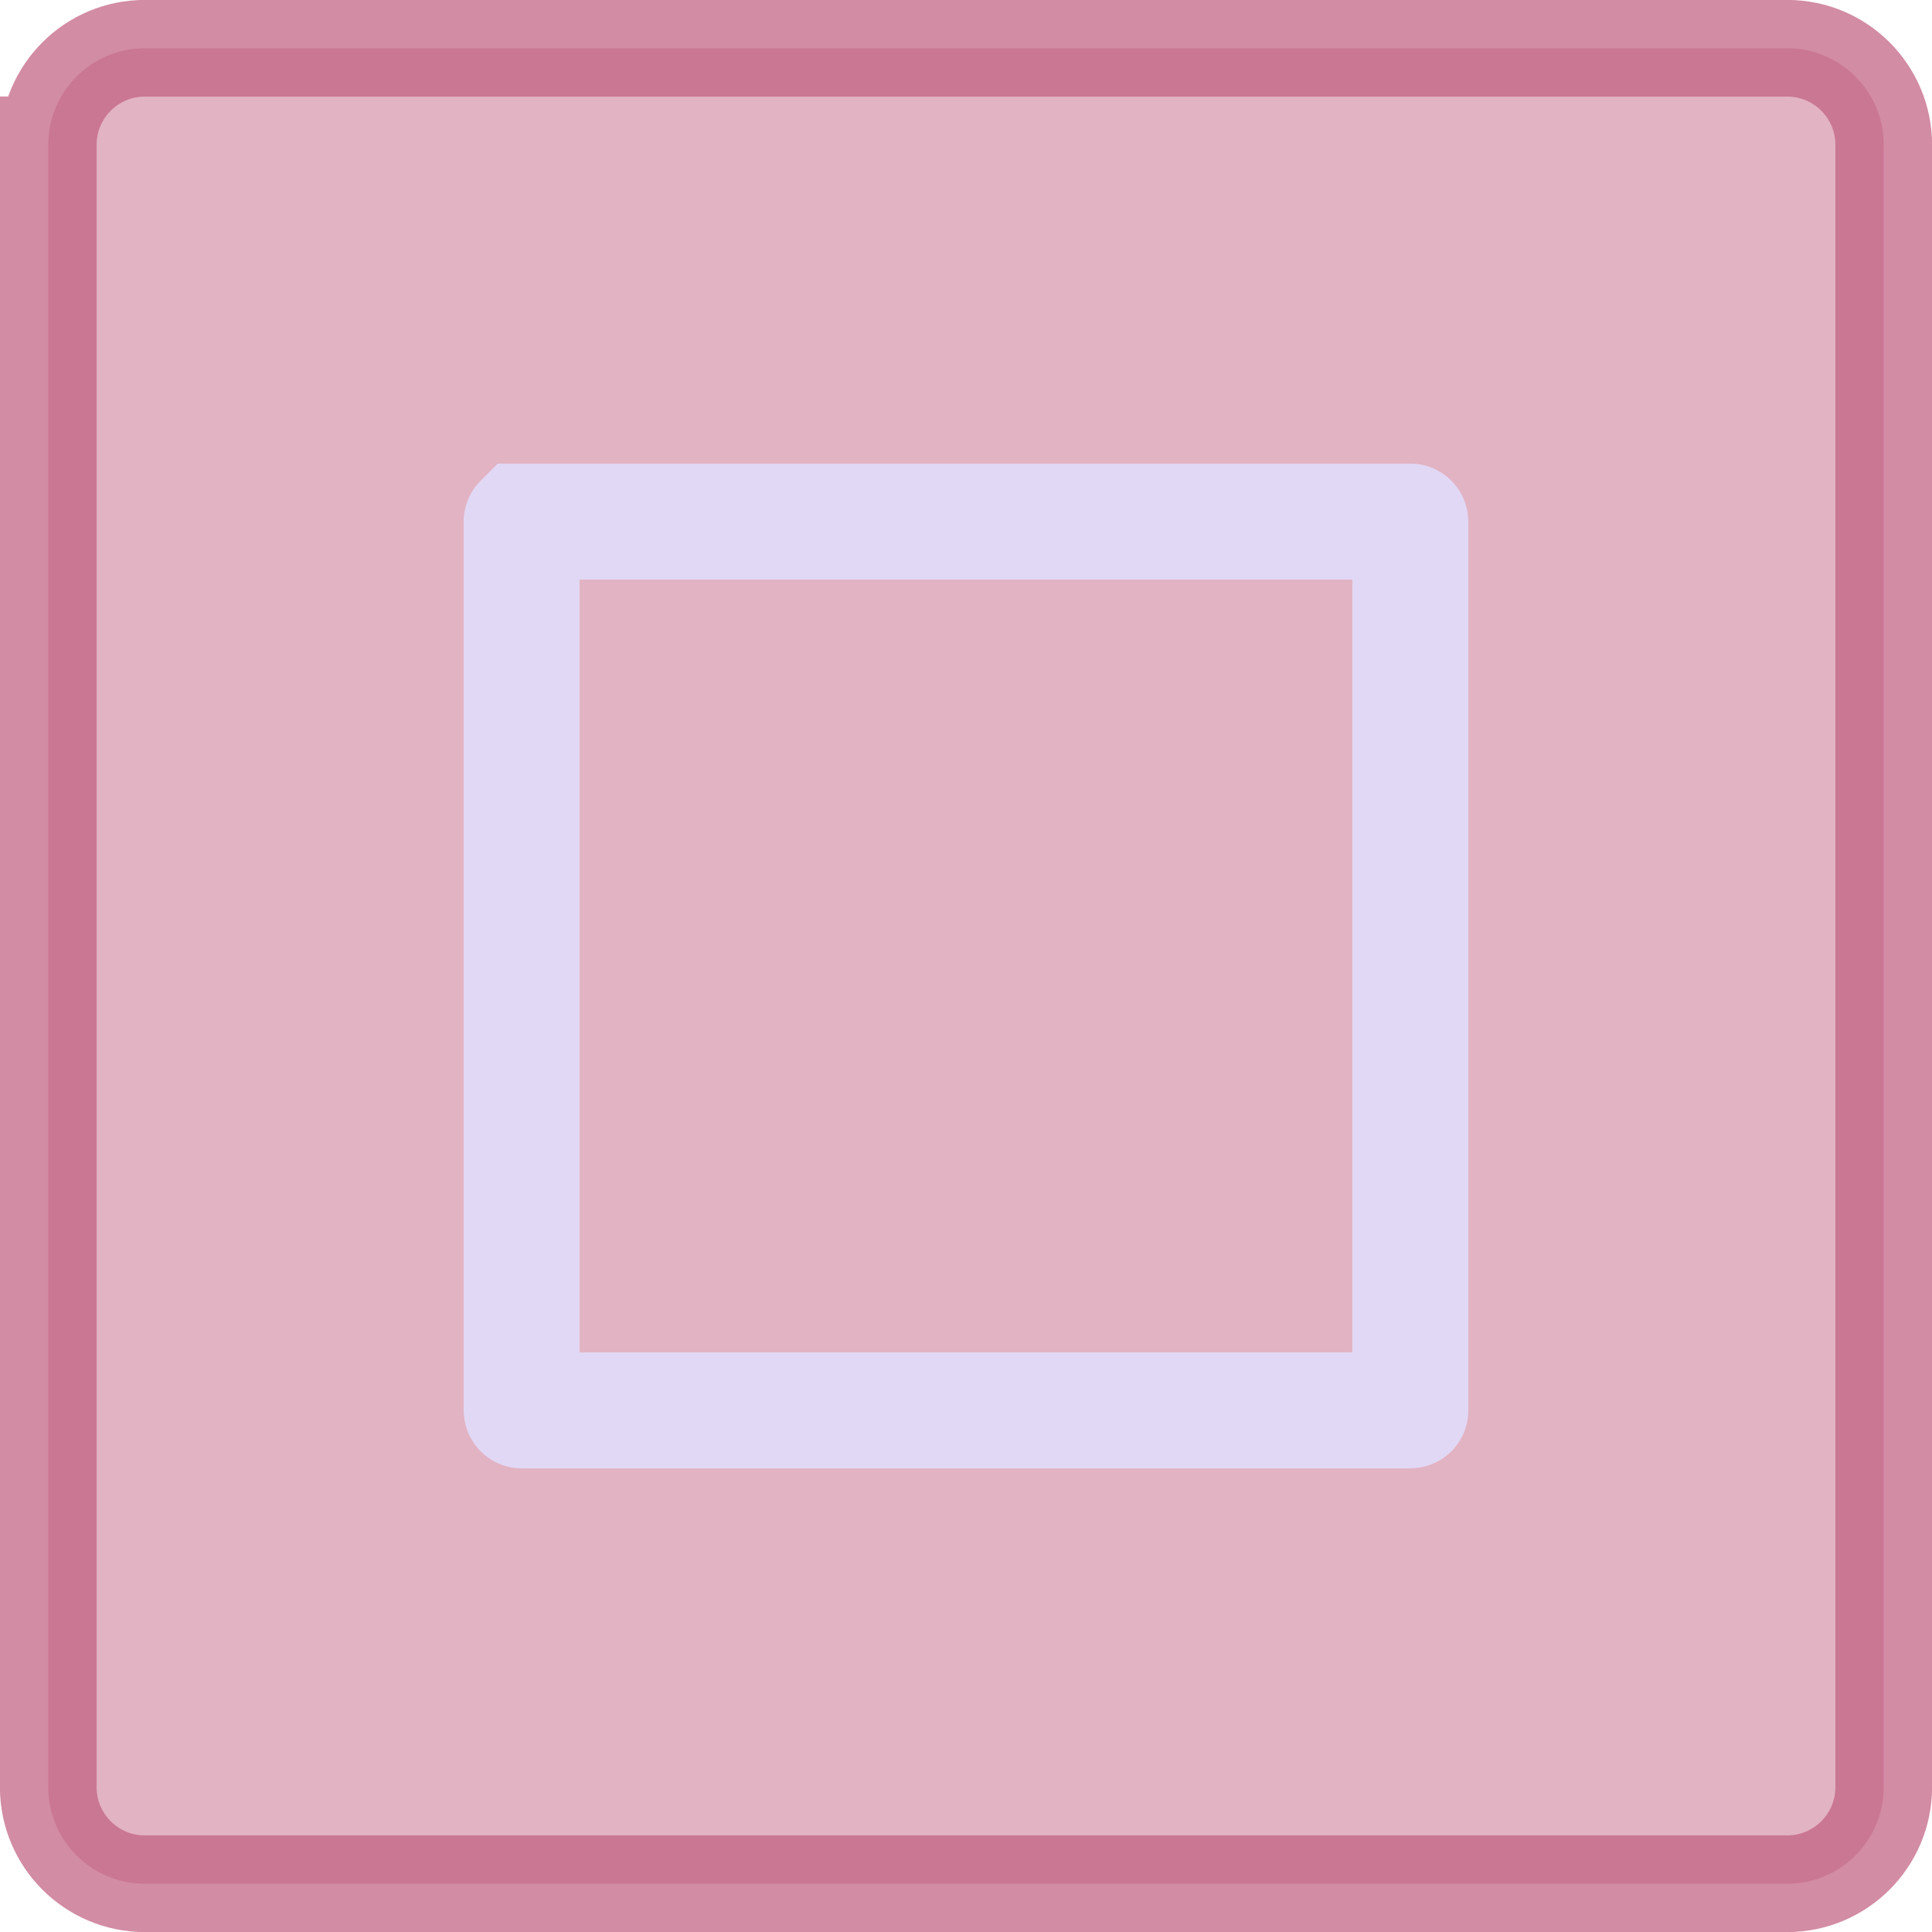
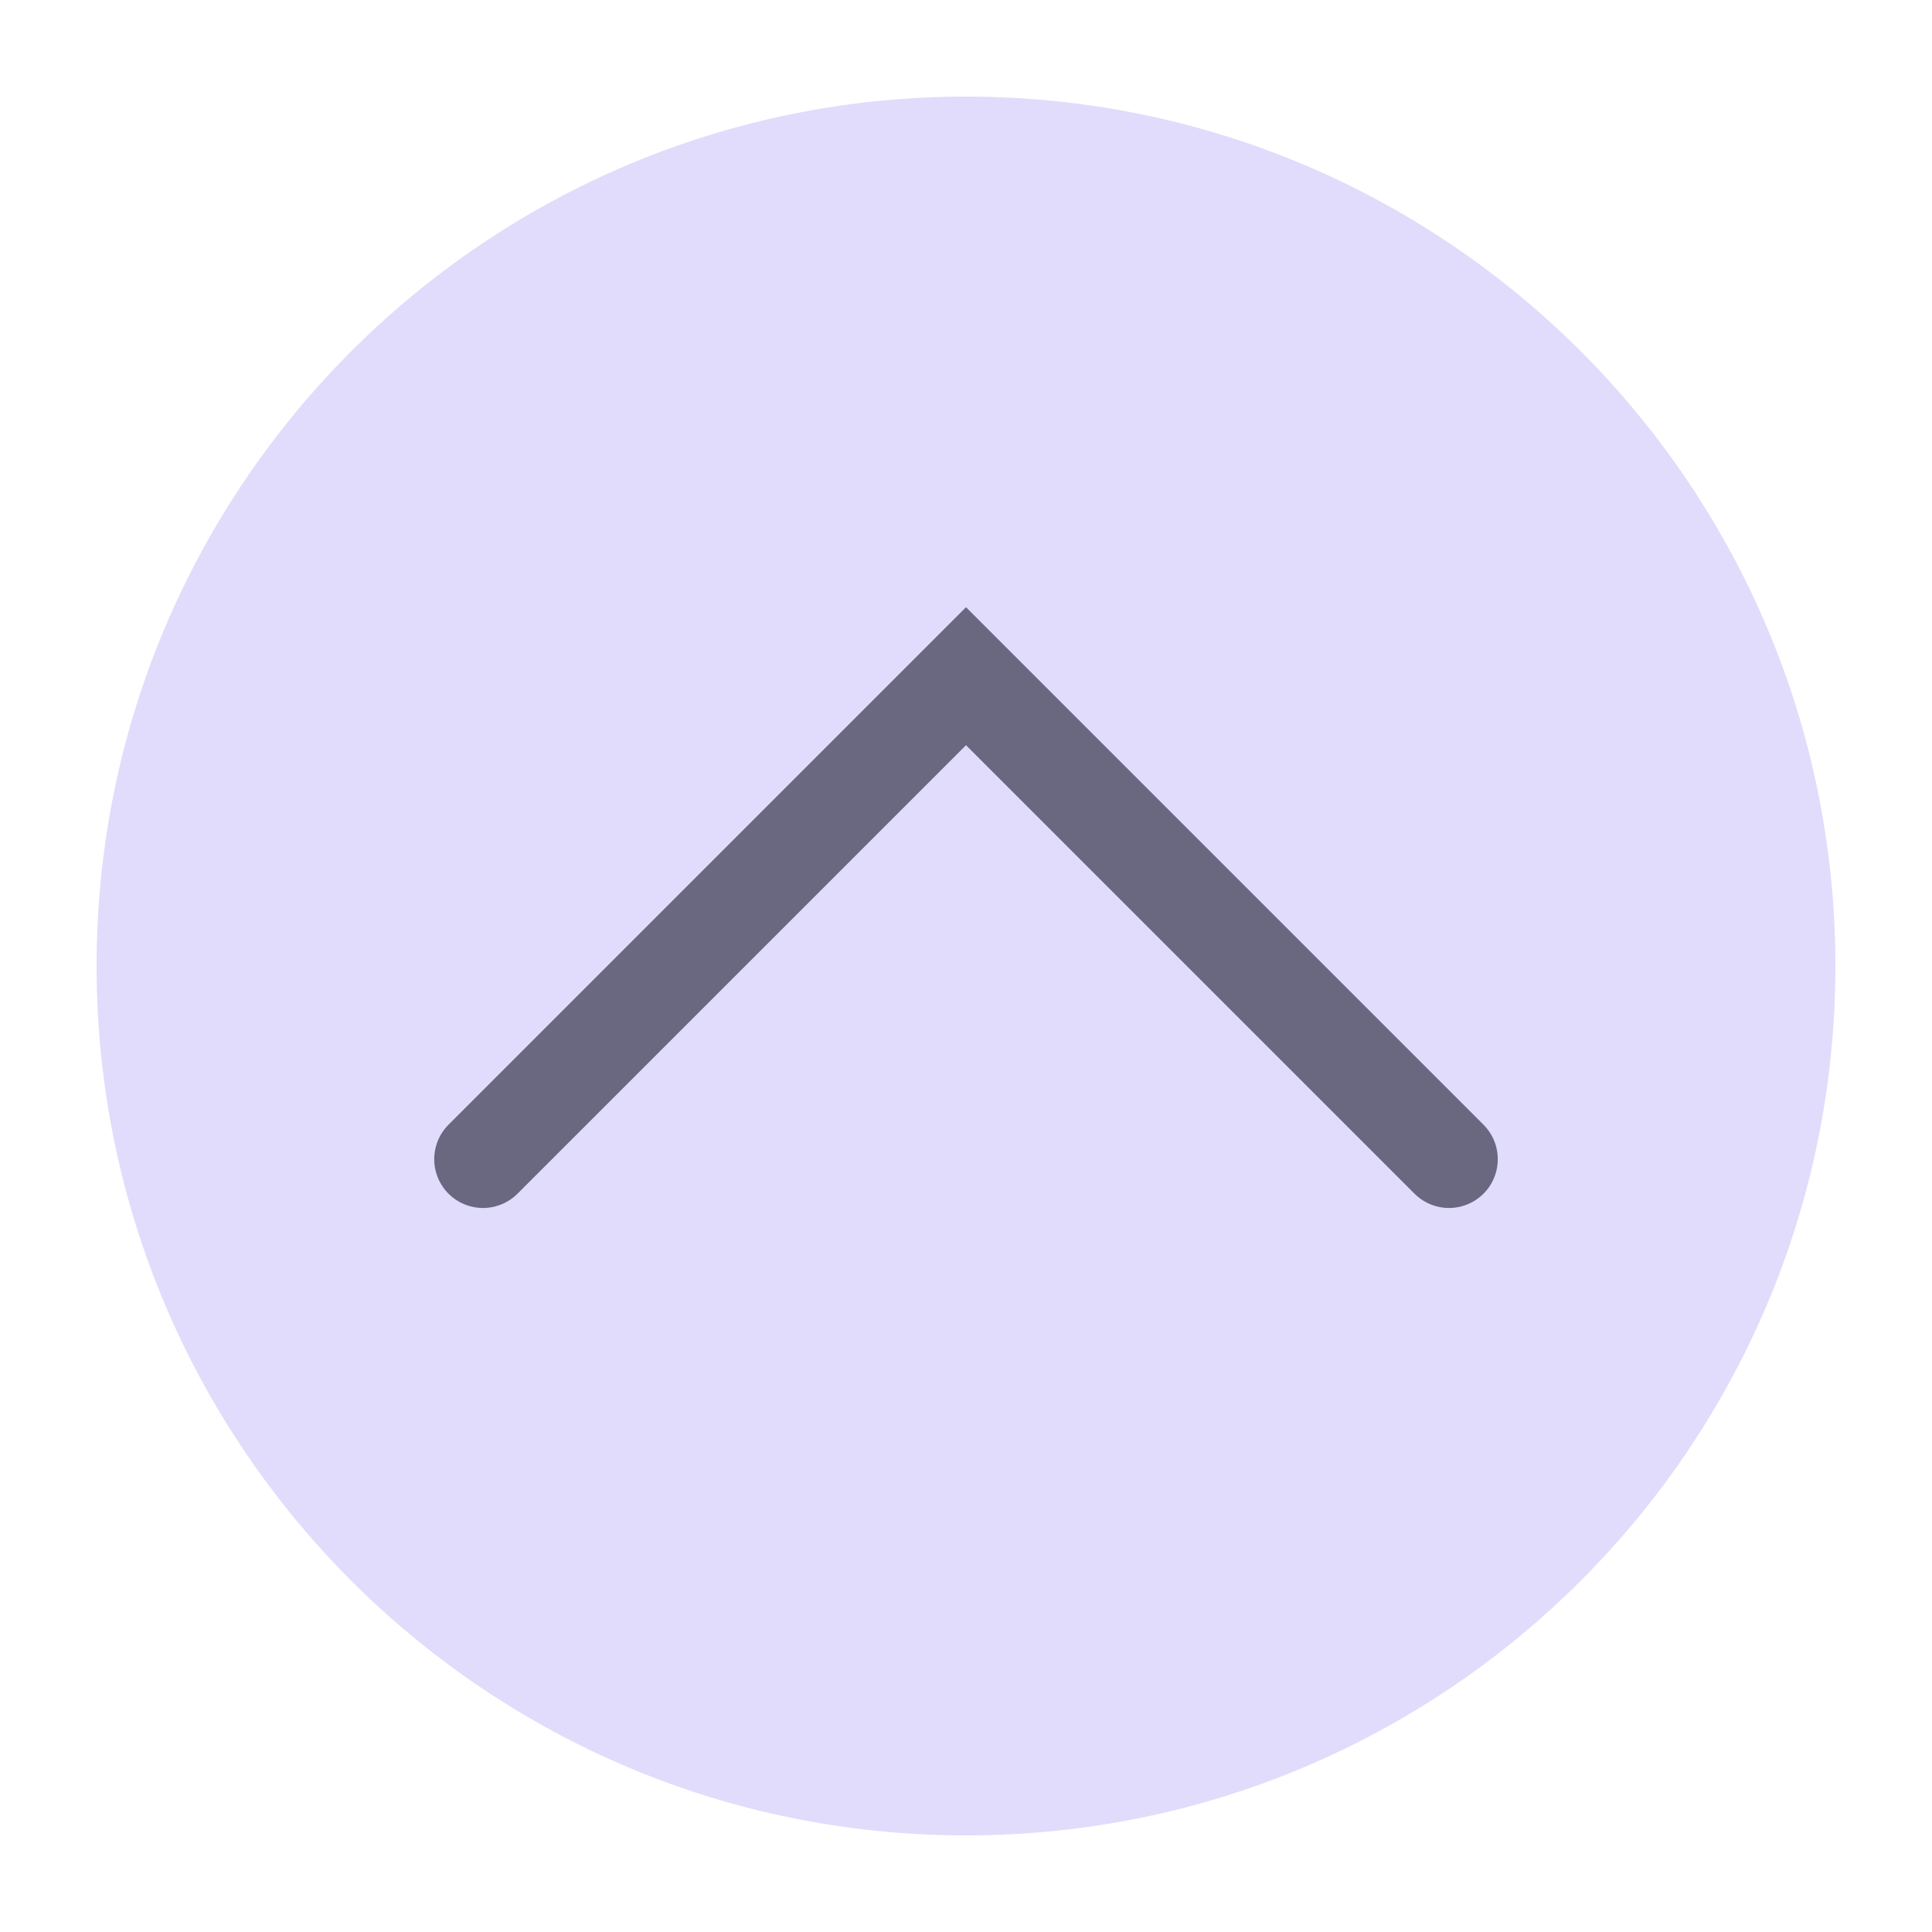
<svg xmlns="http://www.w3.org/2000/svg" viewBox="0 0 50 50" version="1.2" baseProfile="tiny">
  <defs>
</defs>
  <g fill="none" stroke="black" stroke-width="1" fill-rule="evenodd" stroke-linecap="square" stroke-linejoin="bevel">
-     <g fill="none" stroke="#000000" stroke-opacity="1" stroke-width="1" stroke-linecap="square" stroke-linejoin="bevel" transform="matrix(1,0,0,1,0,0)" font-family="Noto Sans" font-size="10" font-weight="400" font-style="normal">
- </g>
-     <g fill="#c16082" fill-opacity="0.48" stroke="#c16082" stroke-opacity="0.72" stroke-width="2.502" stroke-linecap="square" stroke-linejoin="bevel" transform="matrix(1,0,0,1,2.5,2.5)" font-family="Noto Sans" font-size="10" font-weight="400" font-style="normal">
-       <path vector-effect="none" fill-rule="evenodd" d="M-1.251,1.249 C-1.251,-0.132 -0.132,-1.251 1.249,-1.251 L43.751,-1.251 C45.132,-1.251 46.251,-0.132 46.251,1.249 L46.251,43.751 C46.251,45.132 45.132,46.251 43.751,46.251 L1.249,46.251 C-0.132,46.251 -1.251,45.132 -1.251,43.751 L-1.251,1.249" />
+     <g fill="#e1dcfb" fill-opacity="1" stroke="none" transform="matrix(2.5,0,0,2.5,2.5,2.5)" font-family="Noto Sans" font-size="10" font-weight="400" font-style="normal">
+       <circle cx="9" cy="9" r="9" />
    </g>
-     <g fill="none" stroke="#000000" stroke-opacity="1" stroke-width="1" stroke-linecap="square" stroke-linejoin="bevel" transform="matrix(1,0,0,1,0,0)" font-family="Noto Sans" font-size="10" font-weight="400" font-style="normal">
- </g>
-     <g fill="none" stroke="#e1dcfb" stroke-opacity="1" stroke-width="1.001" stroke-linecap="square" stroke-linejoin="bevel" transform="matrix(2.5,0,0,2.5,2.5,2.5)" font-family="Noto Sans" font-size="10" font-weight="400" font-style="normal">
- </g>
-     <g fill="none" stroke="#e1dcfb" stroke-opacity="0.9" stroke-width="1.201" stroke-linecap="round" stroke-linejoin="miter" stroke-miterlimit="2" transform="matrix(2.5,0,0,2.5,2.5,2.5)" font-family="Noto Sans" font-size="10" font-weight="400" font-style="normal">
-       <path vector-effect="none" fill-rule="evenodd" d="M4.4,4.401 C4.4,4.401 4.401,4.4 4.401,4.4 L13.599,4.4 C13.6,4.4 13.6,4.401 13.6,4.401 L13.6,13.599 C13.6,13.6 13.6,13.6 13.599,13.6 L4.401,13.6 C4.401,13.6 4.4,13.6 4.4,13.599 L4.4,4.401" />
+     <g fill="none" stroke="#6a6881" stroke-opacity="1" stroke-width="1.01" stroke-linecap="round" stroke-linejoin="miter" stroke-miterlimit="2" transform="matrix(2.5,0,0,2.5,2.5,2.5)" font-family="Noto Sans" font-size="10" font-weight="400" font-style="normal">
+       <polyline fill="none" vector-effect="none" points="4,11 9,6 14,11 " />
    </g>
-     <g fill="none" stroke="#e1dcfb" stroke-opacity="1" stroke-width="1.001" stroke-linecap="square" stroke-linejoin="bevel" transform="matrix(2.5,0,0,2.5,2.5,2.5)" font-family="Noto Sans" font-size="10" font-weight="400" font-style="normal">
- </g>
    <g fill="none" stroke="#000000" stroke-opacity="1" stroke-width="1" stroke-linecap="square" stroke-linejoin="bevel" transform="matrix(1,0,0,1,0,0)" font-family="Noto Sans" font-size="10" font-weight="400" font-style="normal">
</g>
  </g>
</svg>
